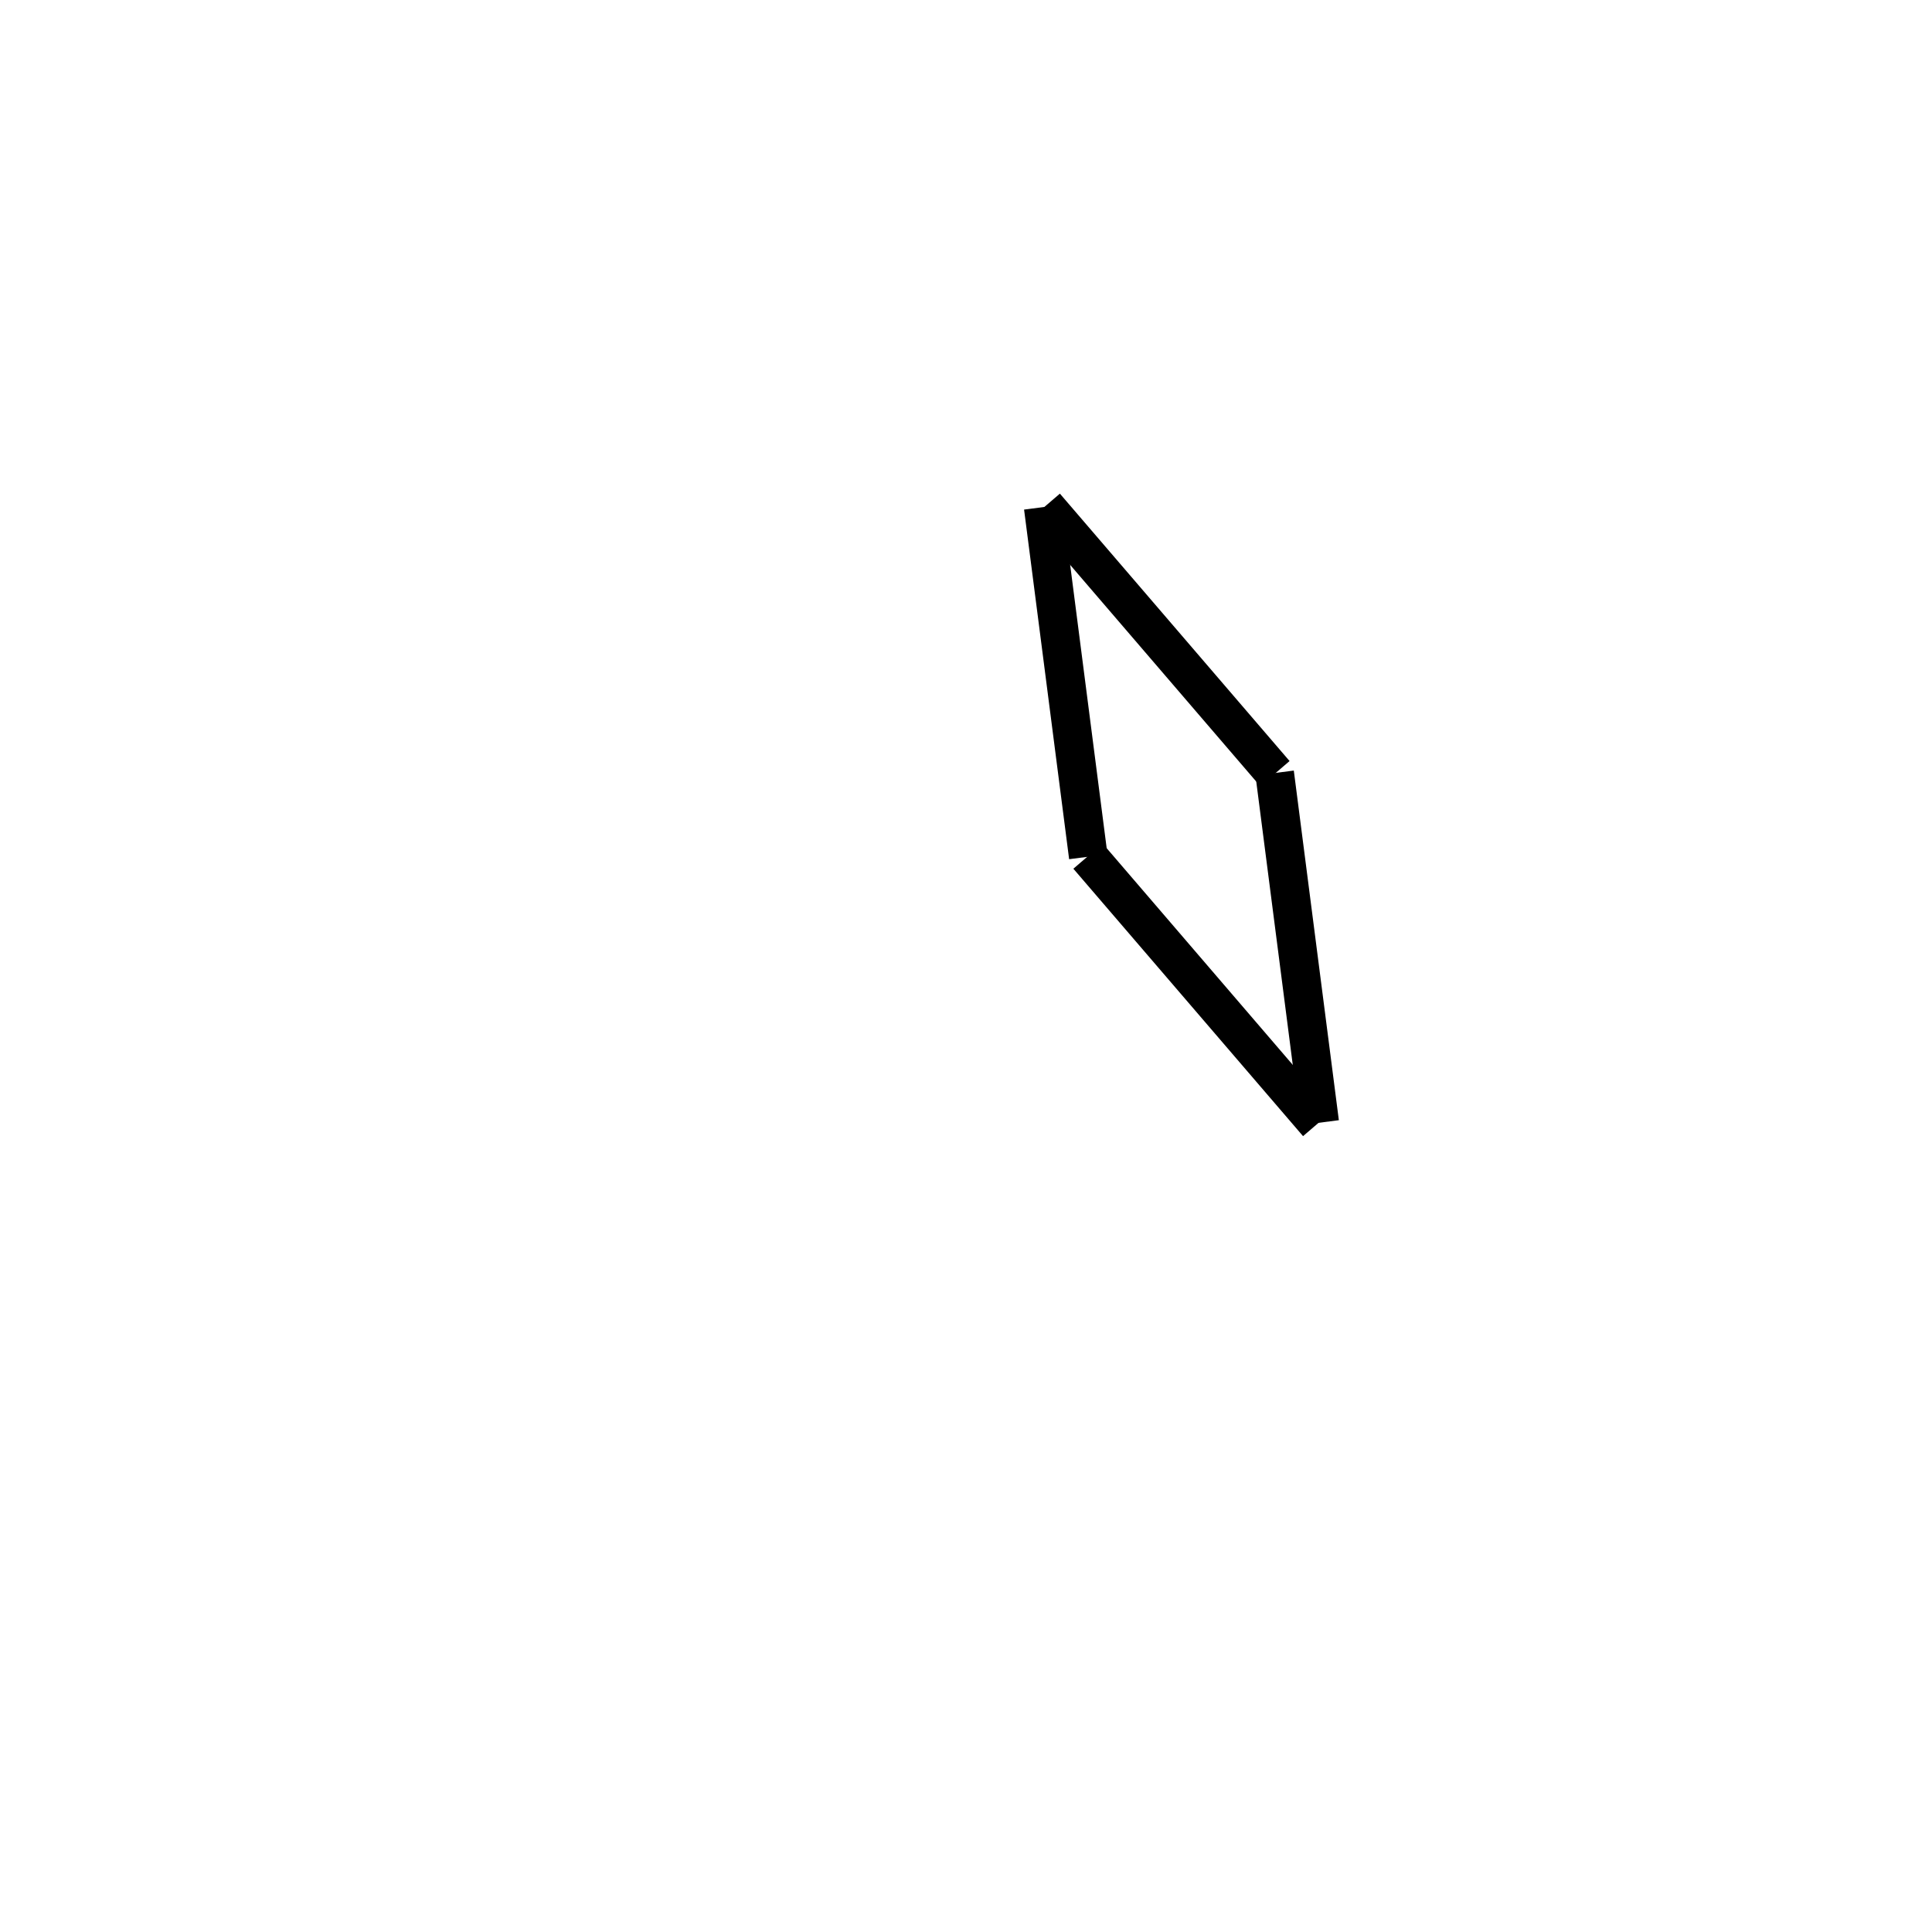
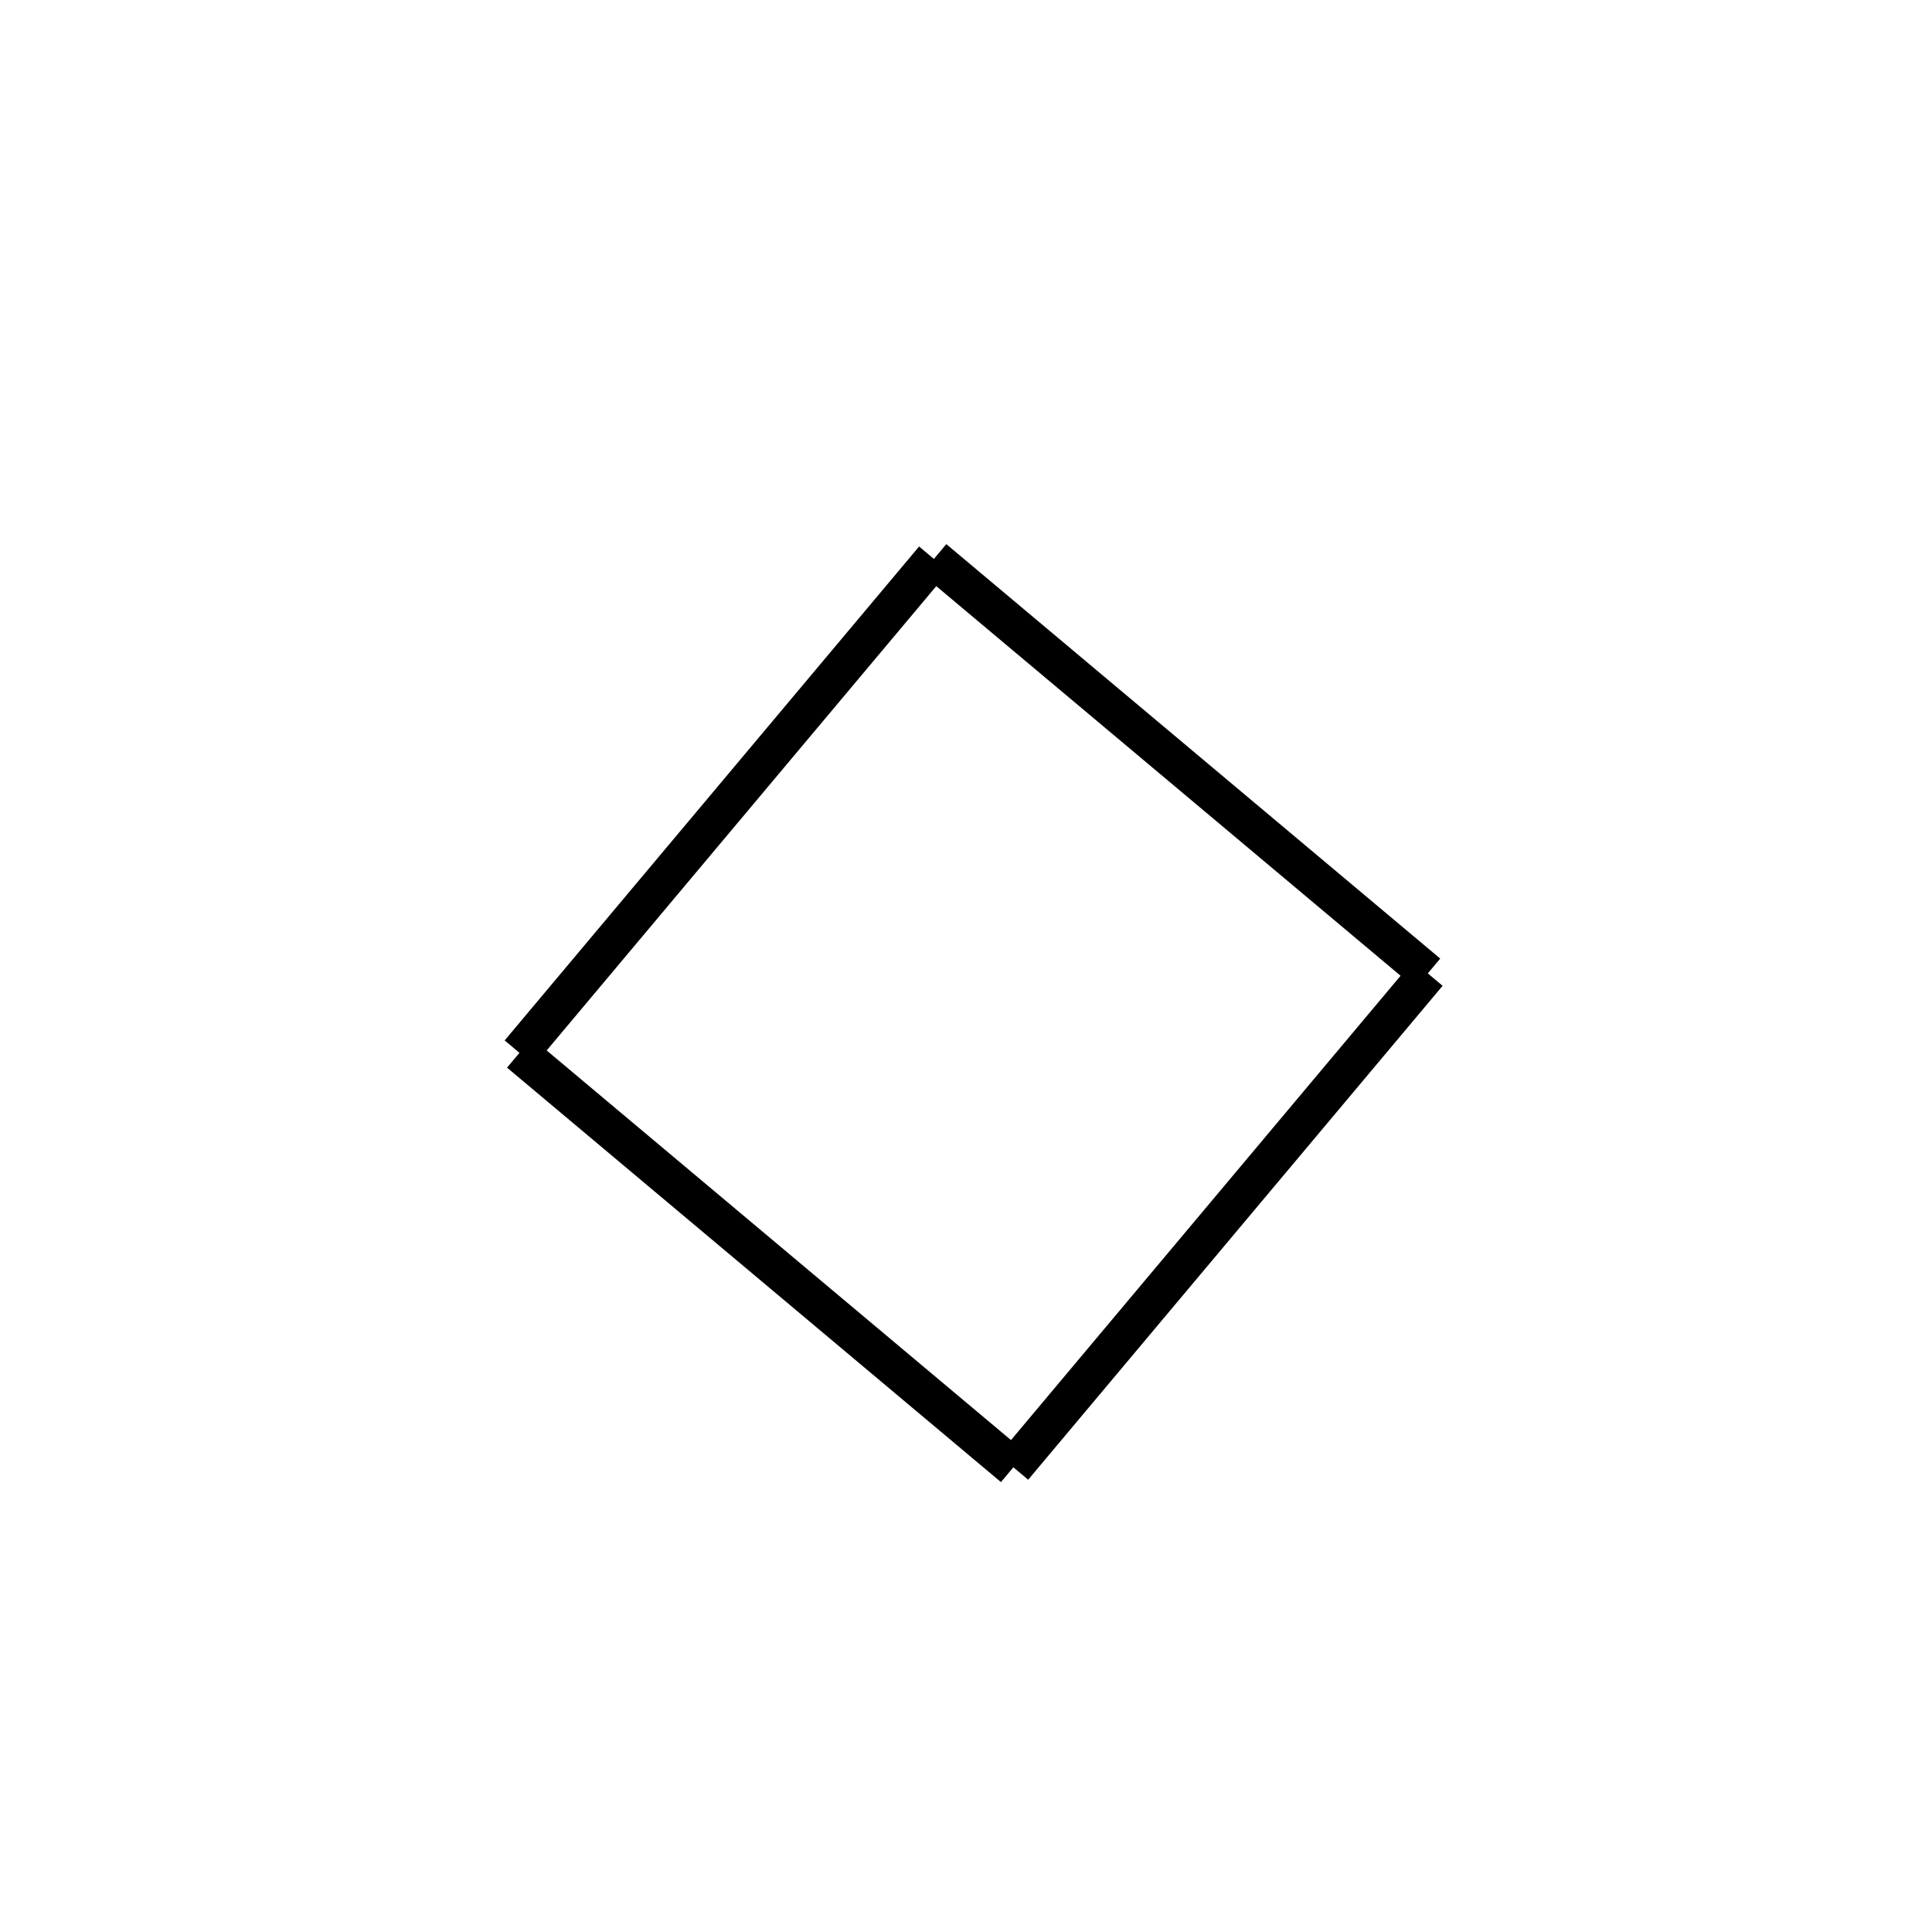
<svg xmlns="http://www.w3.org/2000/svg" height="100" width="100">
-   <line x1="56.33" y1="44.344" x2="53.998" y2="26.248" stroke-width="2" stroke="black" />
-   <line x1="54.101" y1="26.202" x2="65.989" y2="40.043" stroke-width="2" stroke="black" />
-   <line x1="68.307" y1="58.109" x2="65.975" y2="40.012" stroke-width="2" stroke="black" />
-   <line x1="56.316" y1="44.313" x2="68.204" y2="58.155" stroke-width="2" stroke="black" />
+   <line x1="73.903" y1="50.382" x2="52.452" y2="75.947" stroke-width="2" stroke="black" />
+   <line x1="52.452" y1="75.947" x2="26.887" y2="54.495" stroke-width="2" stroke="black" />
+   <line x1="48.338" y1="28.93" x2="26.887" y2="54.495" stroke-width="2" stroke="black" />
+   <line x1="73.903" y1="50.382" x2="48.338" y2="28.93" stroke-width="2" stroke="black" />
</svg>
